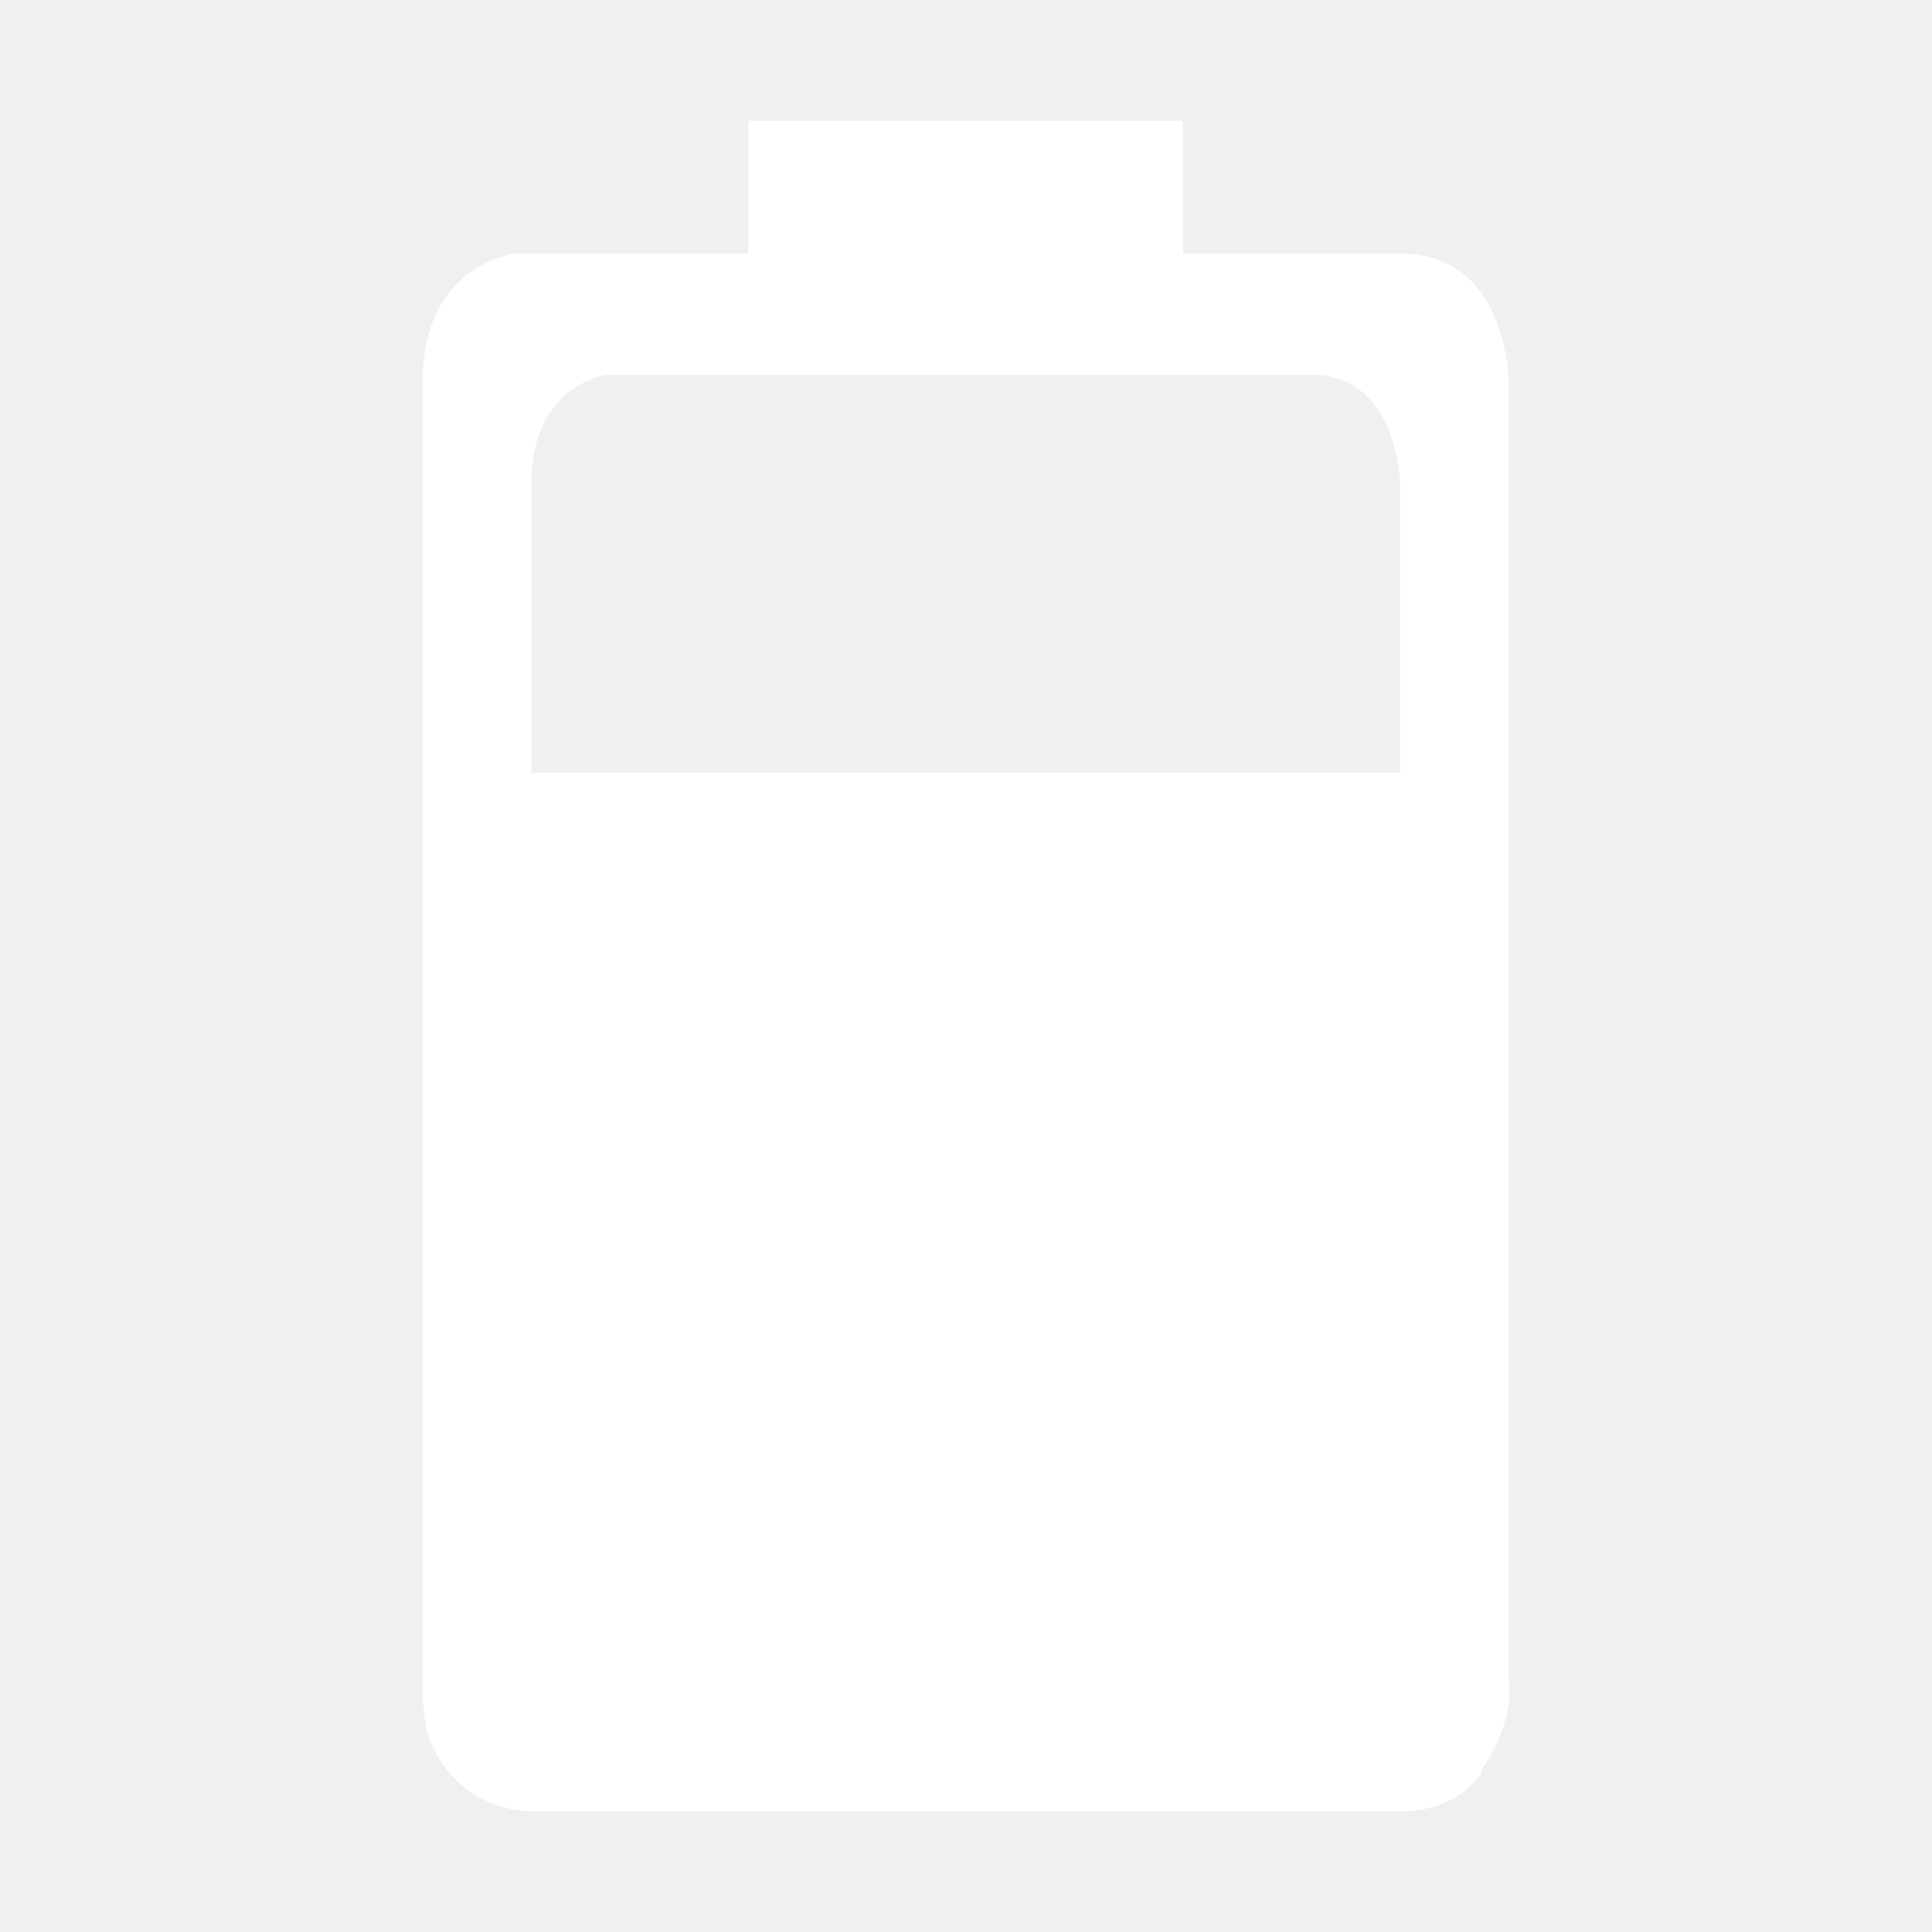
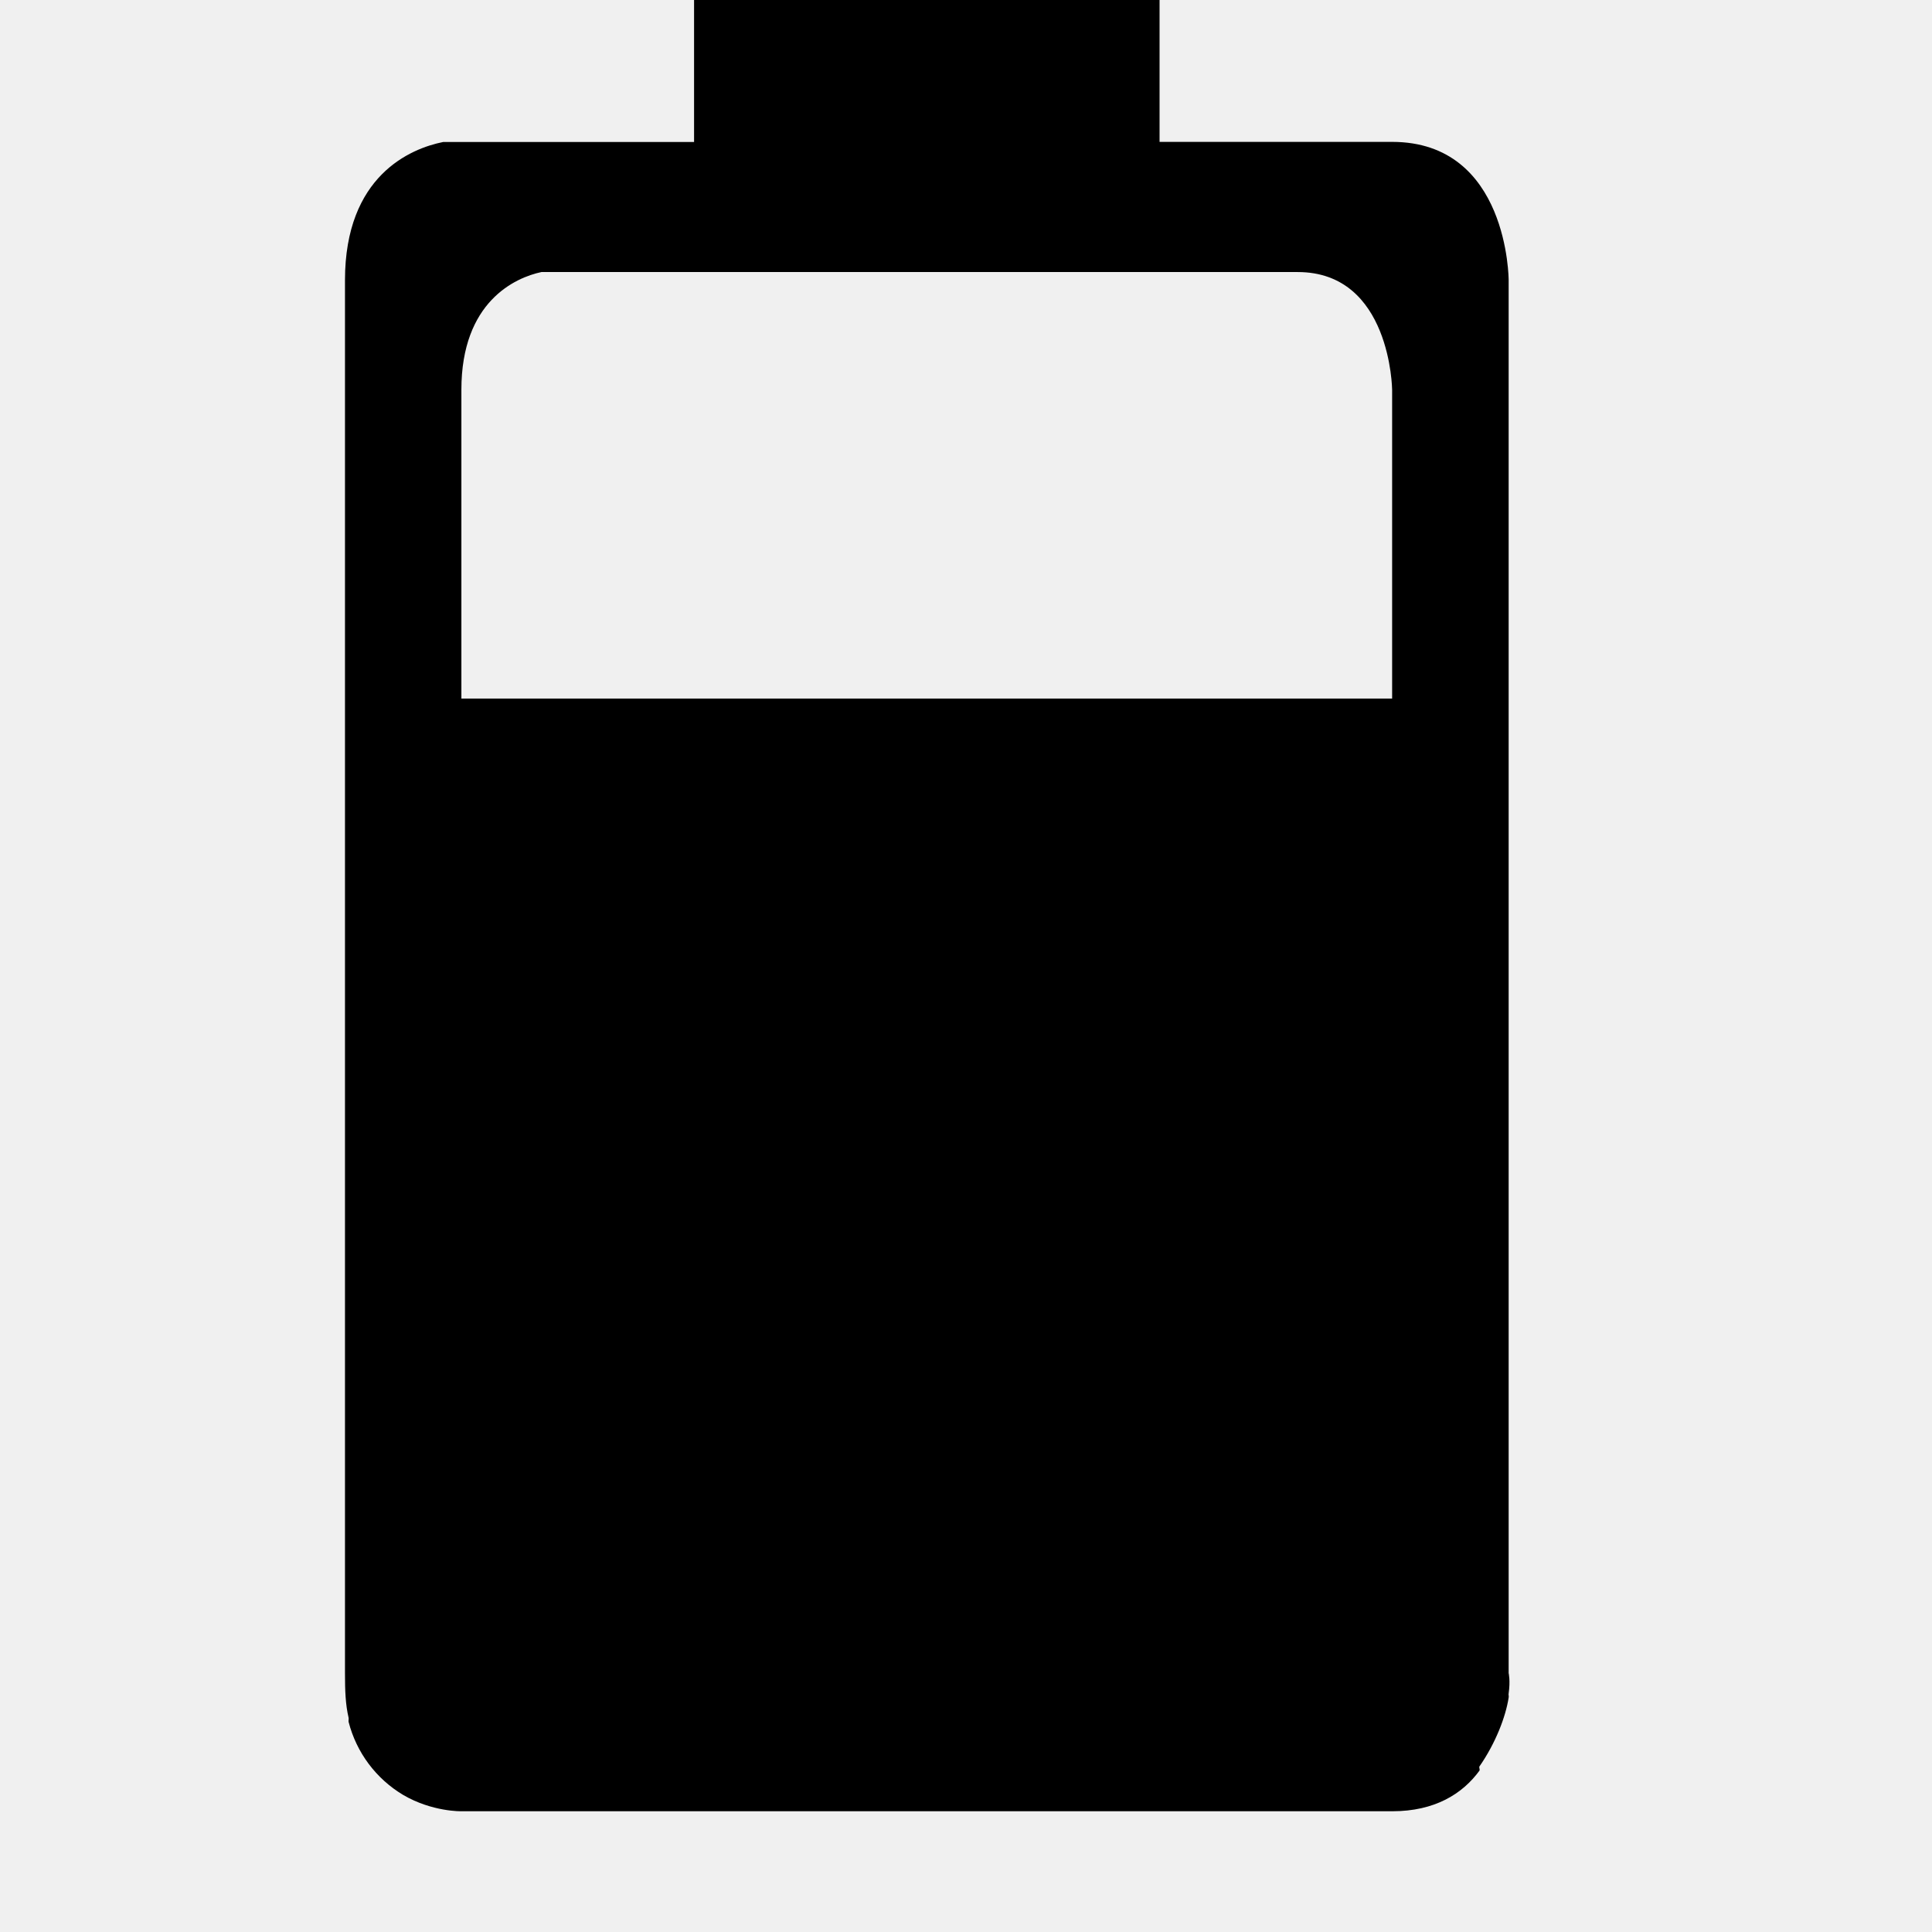
- <svg xmlns="http://www.w3.org/2000/svg" xmlns:ns1="http://www.openswatchbook.org/uri/2009/osb" width="16" version="1.1" style="enable-background:new" id="svg7384" height="16">
-   <defs id="defs7386">
-     <linearGradient ns1:paint="solid" id="linearGradient5606">
-       <stop style="stop-color:#000000;stop-opacity:1;" offset="0" id="stop5608" />
-     </linearGradient>
-     <filter id="filter7554" color-interpolation-filters="sRGB">
-       <feBlend mode="darken" in2="BackgroundImage" id="feBlend7556" />
-     </filter>
-   </defs>
-   <g transform="translate(-281.0002,368.0034)" style="display:inline" id="layer9">
-     <path id="path6020" d="m 287.198,-367.003 0,1.099 -1.939,0 c -0.253,0.051 -0.759,0.26 -0.759,1.067 l 0,3.233 0,7.534 c 0,0.135 0.004,0.242 0.028,0.345 0.002,0.009 -0.002,0.023 0,0.031 0.077,0.291 0.258,0.467 0.422,0.565 0.225,0.132 0.45,0.126 0.45,0.126 l 7.195,0 c 0.328,0 0.542,-0.132 0.675,-0.314 0.005,-0.007 -0.005,-0.025 0,-0.031 0.125,-0.18 0.202,-0.383 0.225,-0.534 0.003,-0.017 -0.002,-0.017 0,-0.031 0.014,-0.101 0,-0.157 0,-0.157 l 0,-7.534 0,-3.233 c 0,0 0,-1.067 -0.899,-1.067 l -1.799,0 0,-1.099 -3.598,0 z m -1.18,2.103 c 1.908,0 3.907,-2e-5 5.846,0 0.72,0 0.731,0.91 0.731,0.91 l 0,2.386 -7.195,0 0,-2.386 c 0,-0.682 0.416,-0.868 0.618,-0.91 z" style="fill:#ffffff;fill-opacity:1;stroke:none" />
-   </g>
-   <g transform="translate(-281.0002,368.0034)" style="display:inline;filter:url(#filter7554)" id="layer10" />
-   <g transform="translate(-40,-248.9966)" style="display:inline" id="layer1" />
-   <g transform="translate(-281.0002,368.0034)" style="display:inline" id="layer14" />
-   <g transform="translate(-281.0002,368.0034)" style="display:inline" id="layer15" />
-   <g transform="translate(-281.0002,368.0034)" style="display:inline" id="g71291" />
-   <g transform="translate(-40,-98.99664)" style="display:inline" id="layer2" />
-   <g transform="translate(-40,-98.99664)" style="display:inline" id="g6058" />
-   <g transform="translate(-281.0002,368.0034)" style="display:inline" id="layer12" />
+ <svg xmlns="http://www.w3.org/2000/svg" width="16" height="16">
+   <path d="M5.748 0v1.176H3.67c-.27.054-.813.279-.813 1.145v11.535c0 .144.004.26.03.37.002.01-.002.025 0 .034a.99.99 0 0 0 .452.605c.241.141.482.135.482.135h7.71c.35 0 .58-.143.721-.336.006-.008-.005-.027 0-.035.134-.193.217-.41.242-.57.003-.019-.003-.019 0-.035.015-.107 0-.168 0-.168V2.32s0-1.145-.965-1.145H9.603V0ZM4.484 2.253h6.263c.772 0 .782.975.782.975v2.557H3.821V3.228c0-.73.446-.929.663-.975" />
</svg>
